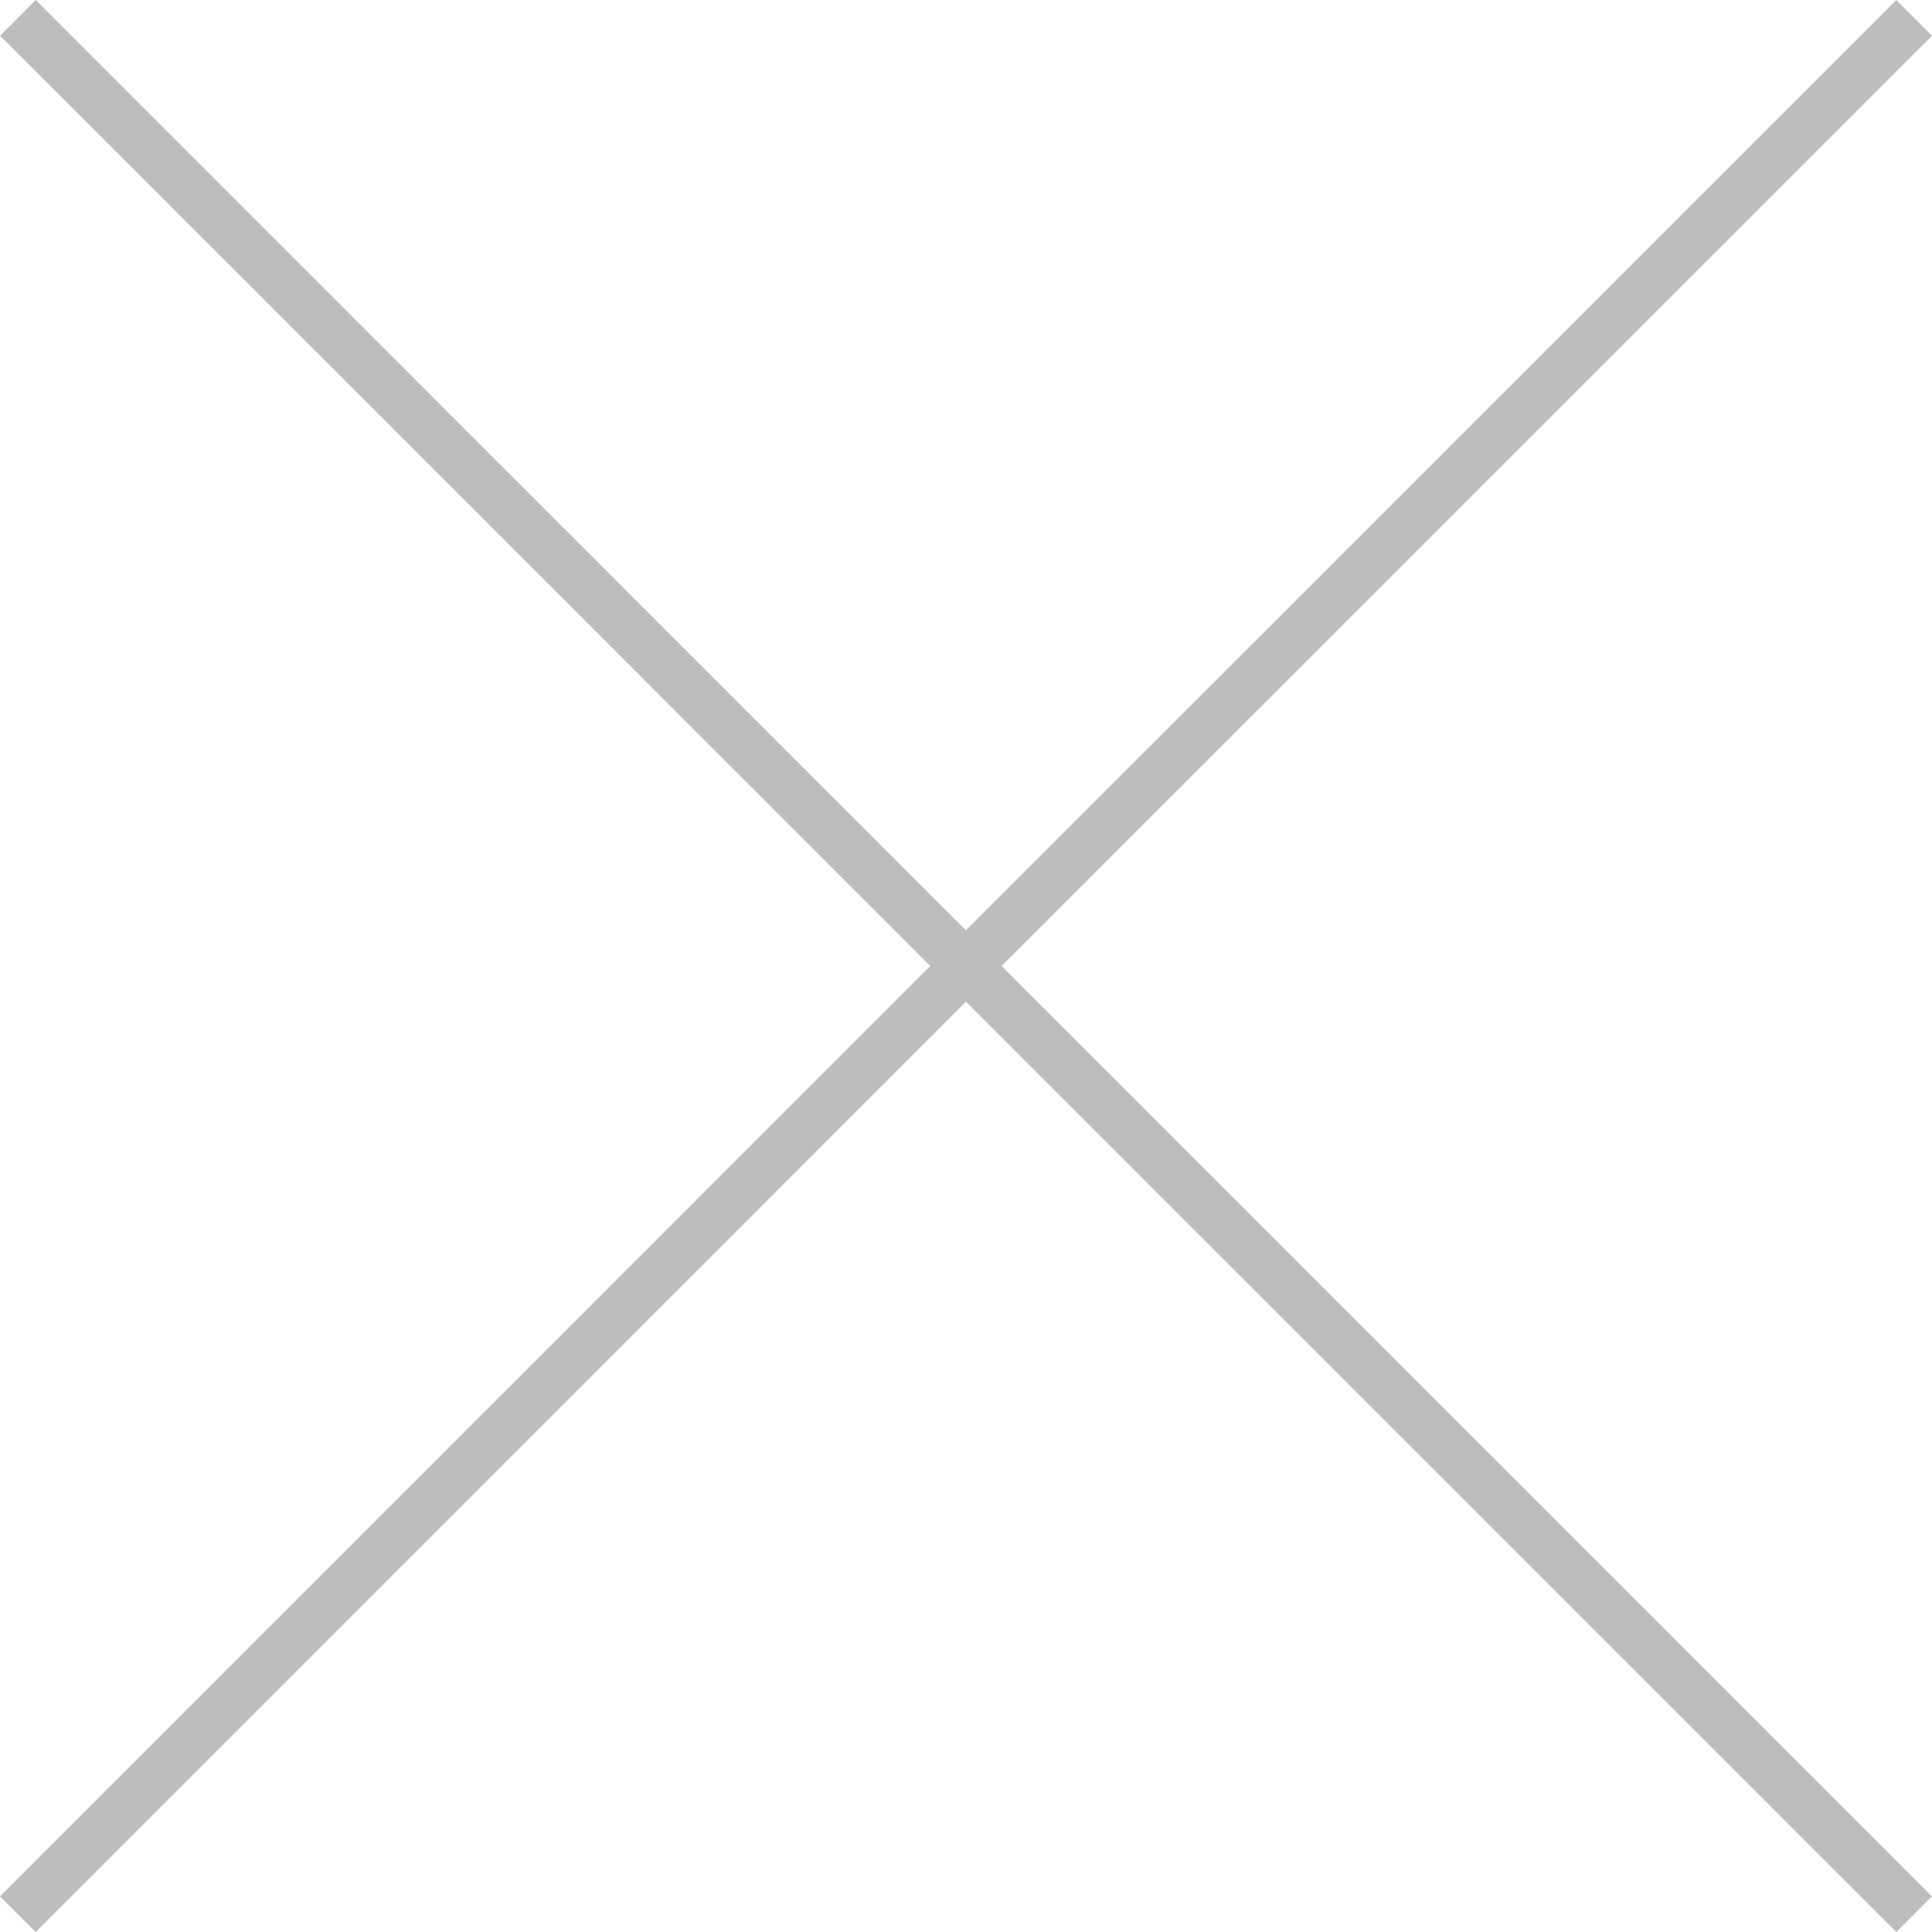
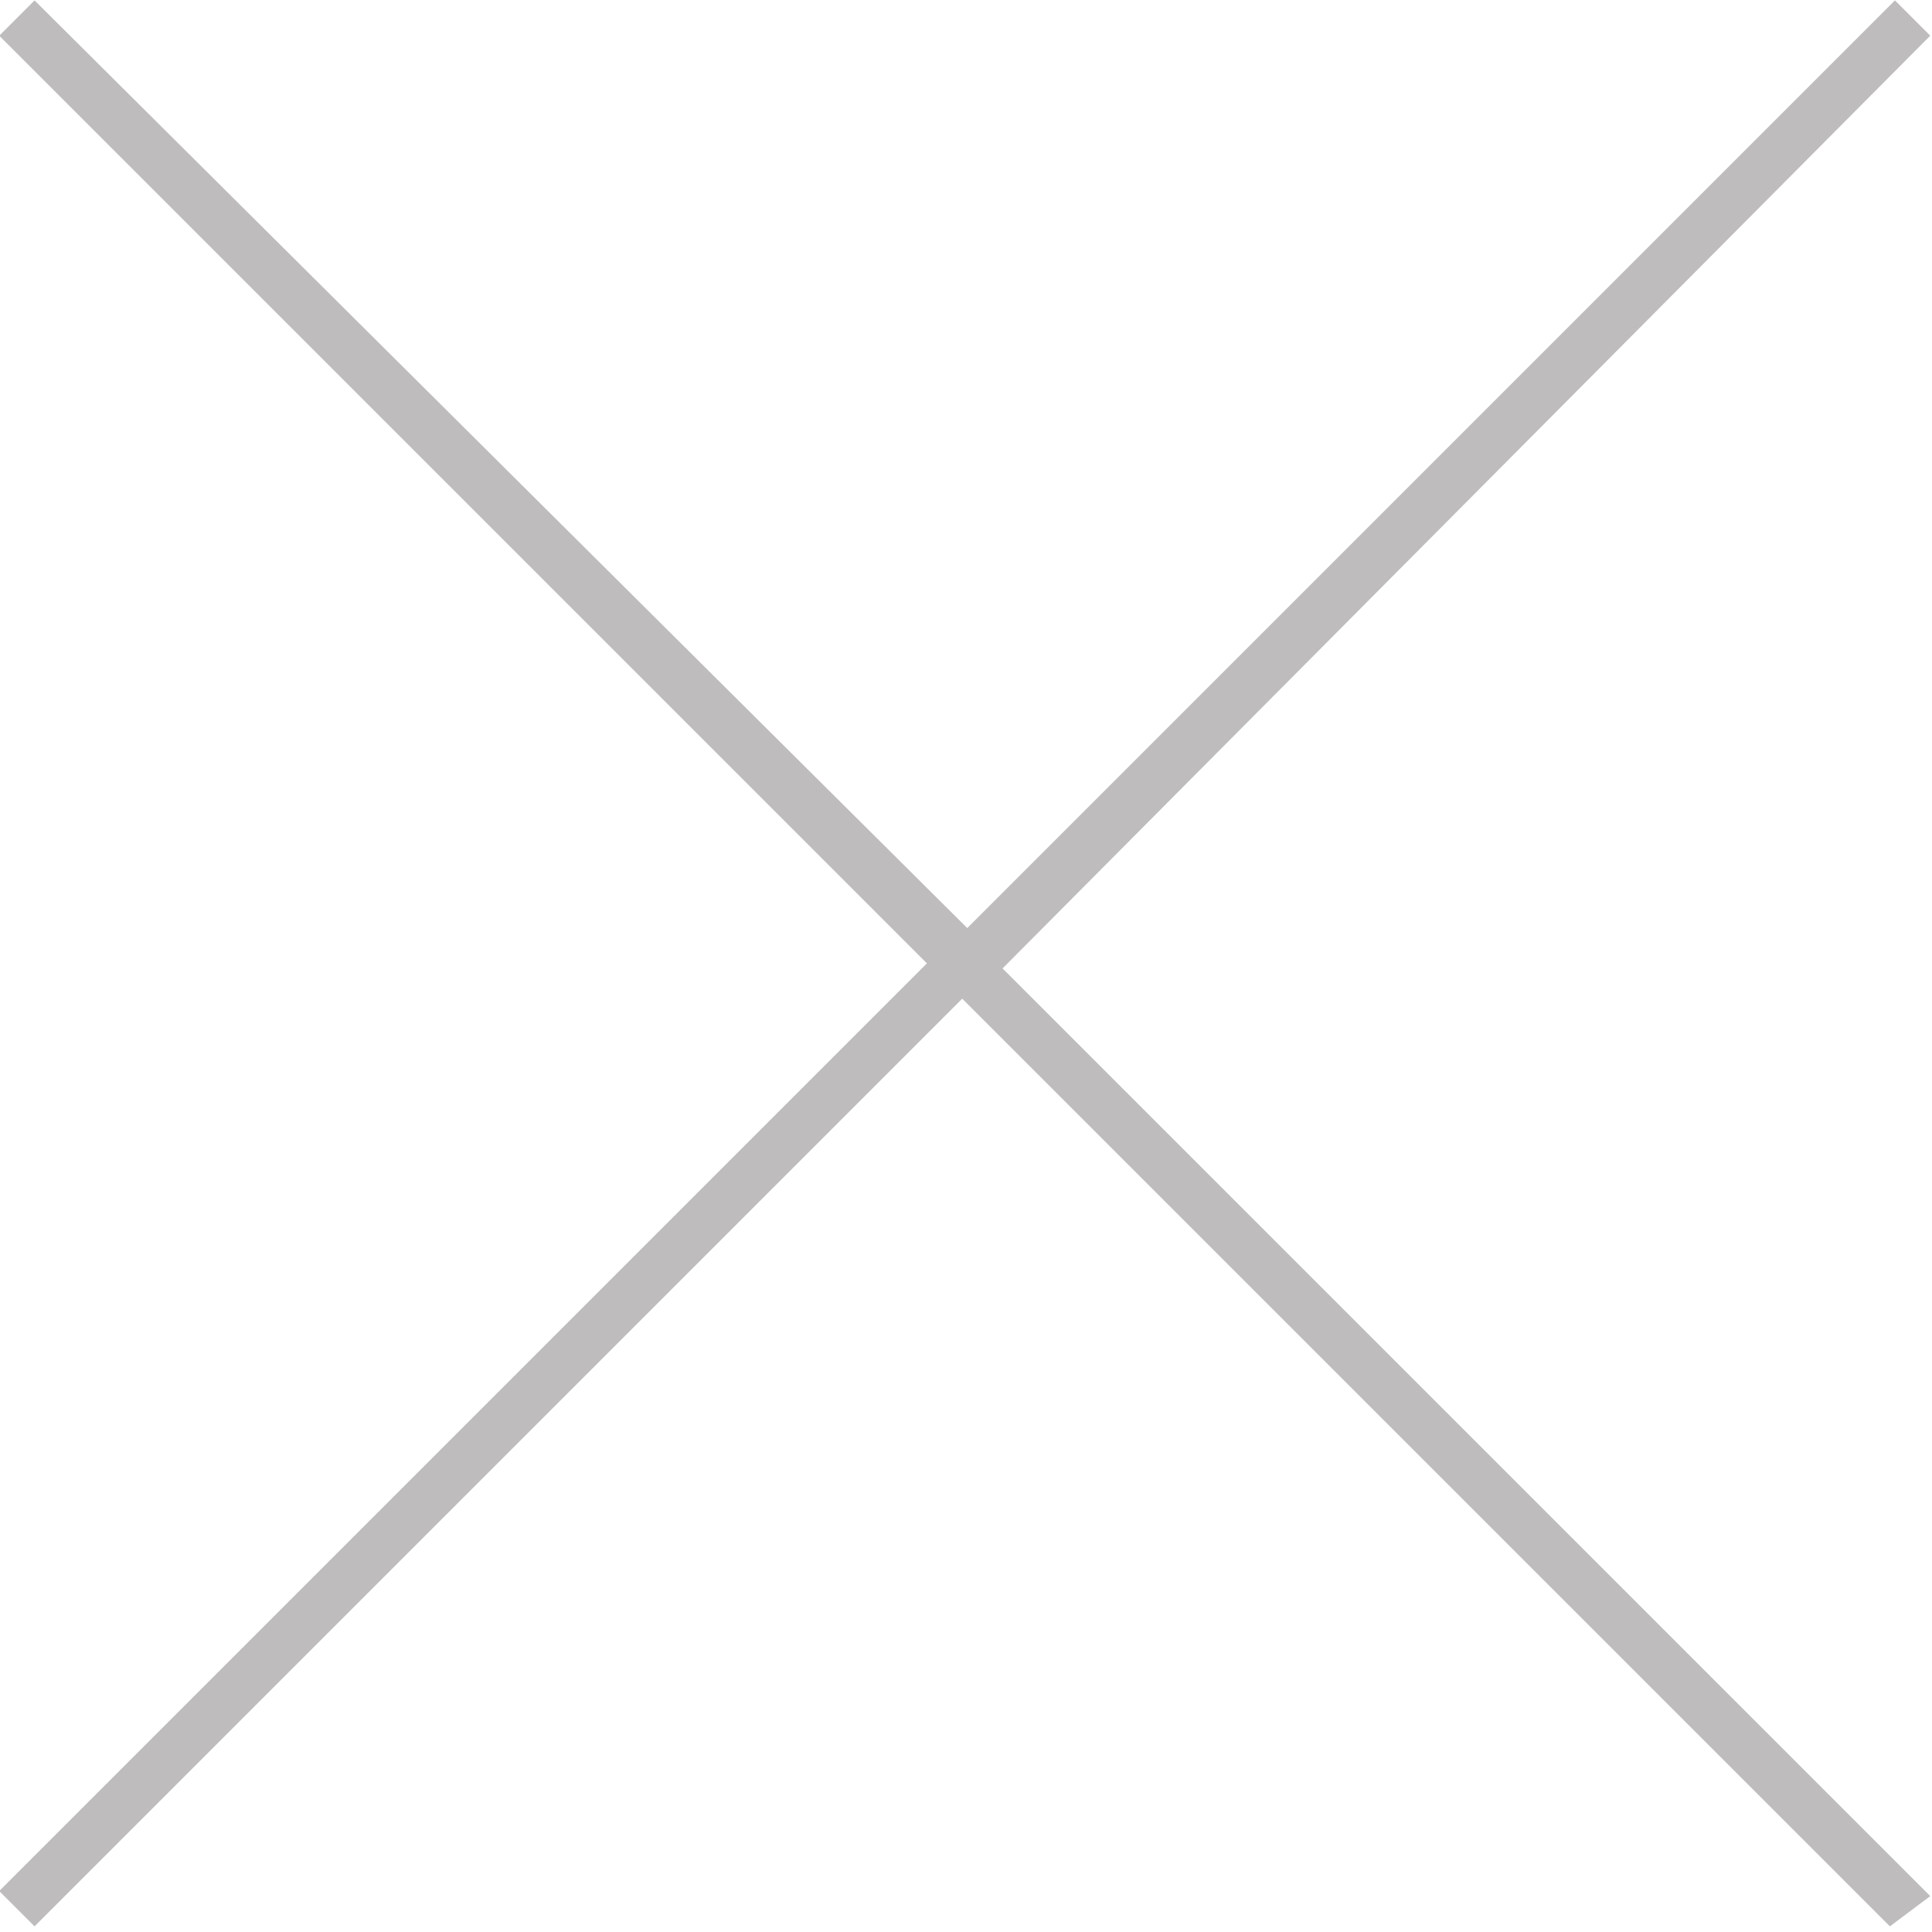
- <svg xmlns="http://www.w3.org/2000/svg" id="svg2" version="1.1" width="47.856" height="47.857" xml:space="preserve">
-   <defs id="defs6">
-     <clipPath clipPathUnits="userSpaceOnUse" id="clipPath16">
-       <path d="M 0,500 500,500 500,0 0,0 0,500 z" id="path18" />
-     </clipPath>
-     <clipPath clipPathUnits="userSpaceOnUse" id="clipPath24">
-       <path d="M 255.357,260.643 293.643,260.643 293.643,222.357 255.357,222.357 255.357,260.643 z" id="path26" />
-     </clipPath>
-   </defs>
-   <g id="g10" transform="matrix(1.25,0,0,-1.25,-319.197,325.8037)">
-     <g id="g12">
-       <g id="g14" clip-path="url(#clipPath16)">
-         <g id="g20">
-           <g id="g22" />
-           <g id="g28">
-             <g clip-path="url(#clipPath24)" id="g30" style="opacity:0.3">
-               <g transform="translate(293.6426,259.9351)" id="g32">
-                 <path d="M 0,0 -0.707,0.707 -19.143,-17.728 -37.577,0.708 -38.284,0 -19.85,-18.435 -38.285,-36.871 -37.578,-37.578 -19.143,-19.142 -0.707,-37.578 0,-36.871 -18.436,-18.435 0,0 z" style="fill:#241f20;fill-opacity:1;fill-rule:nonzero;stroke:none" id="path34" />
+ <svg xmlns="http://www.w3.org/2000/svg" xmlns:xlink="http://www.w3.org/1999/xlink" version="1.1" id="svg2" x="0px" y="0px" viewBox="0 0 47.9 47.9" enable-background="new 0 0 47.9 47.9" xml:space="preserve">
+   <g>
+     <g>
+       <g id="g10" transform="matrix(1.25,0,0,-1.25,-319.197,325.8037)">
+         <defs>
+           <rect id="SVGID_1_" x="-62.5" y="-62.5" width="625" height="625" />
+         </defs>
+         <clipPath id="SVGID_2_">
+           <use xlink:href="#SVGID_1_" overflow="visible" />
+         </clipPath>
+         <g id="g12" clip-path="url(#SVGID_2_)">
+           <g id="g14">
+             <g id="g22">
+ 					</g>
+             <g id="g20">
+               <g id="g28">
+                 <defs>
+                   <rect id="SVGID_3_" x="250.6" y="217.6" width="47.9" height="47.9" />
+                 </defs>
+                 <clipPath id="SVGID_4_">
+                   <use xlink:href="#SVGID_3_" overflow="visible" />
+                 </clipPath>
+                 <g id="g30" opacity="0.3" clip-path="url(#SVGID_4_)">
+                   <g id="g32" transform="translate(293.6426,259.9351)">
+                     <path id="path34" fill="#241F20" d="M0,0l-0.7,0.7l-18.4-18.4L-37.6,0.7L-38.3,0           l18.4-18.4l-18.4-18.4l0.7-0.7l18.4,18.4l18.4-18.4L0-36.9l-18.4,18.4L0,0z" />
+                   </g>
+                 </g>
              </g>
            </g>
          </g>
        </g>
      </g>
    </g>
  </g>
</svg>
